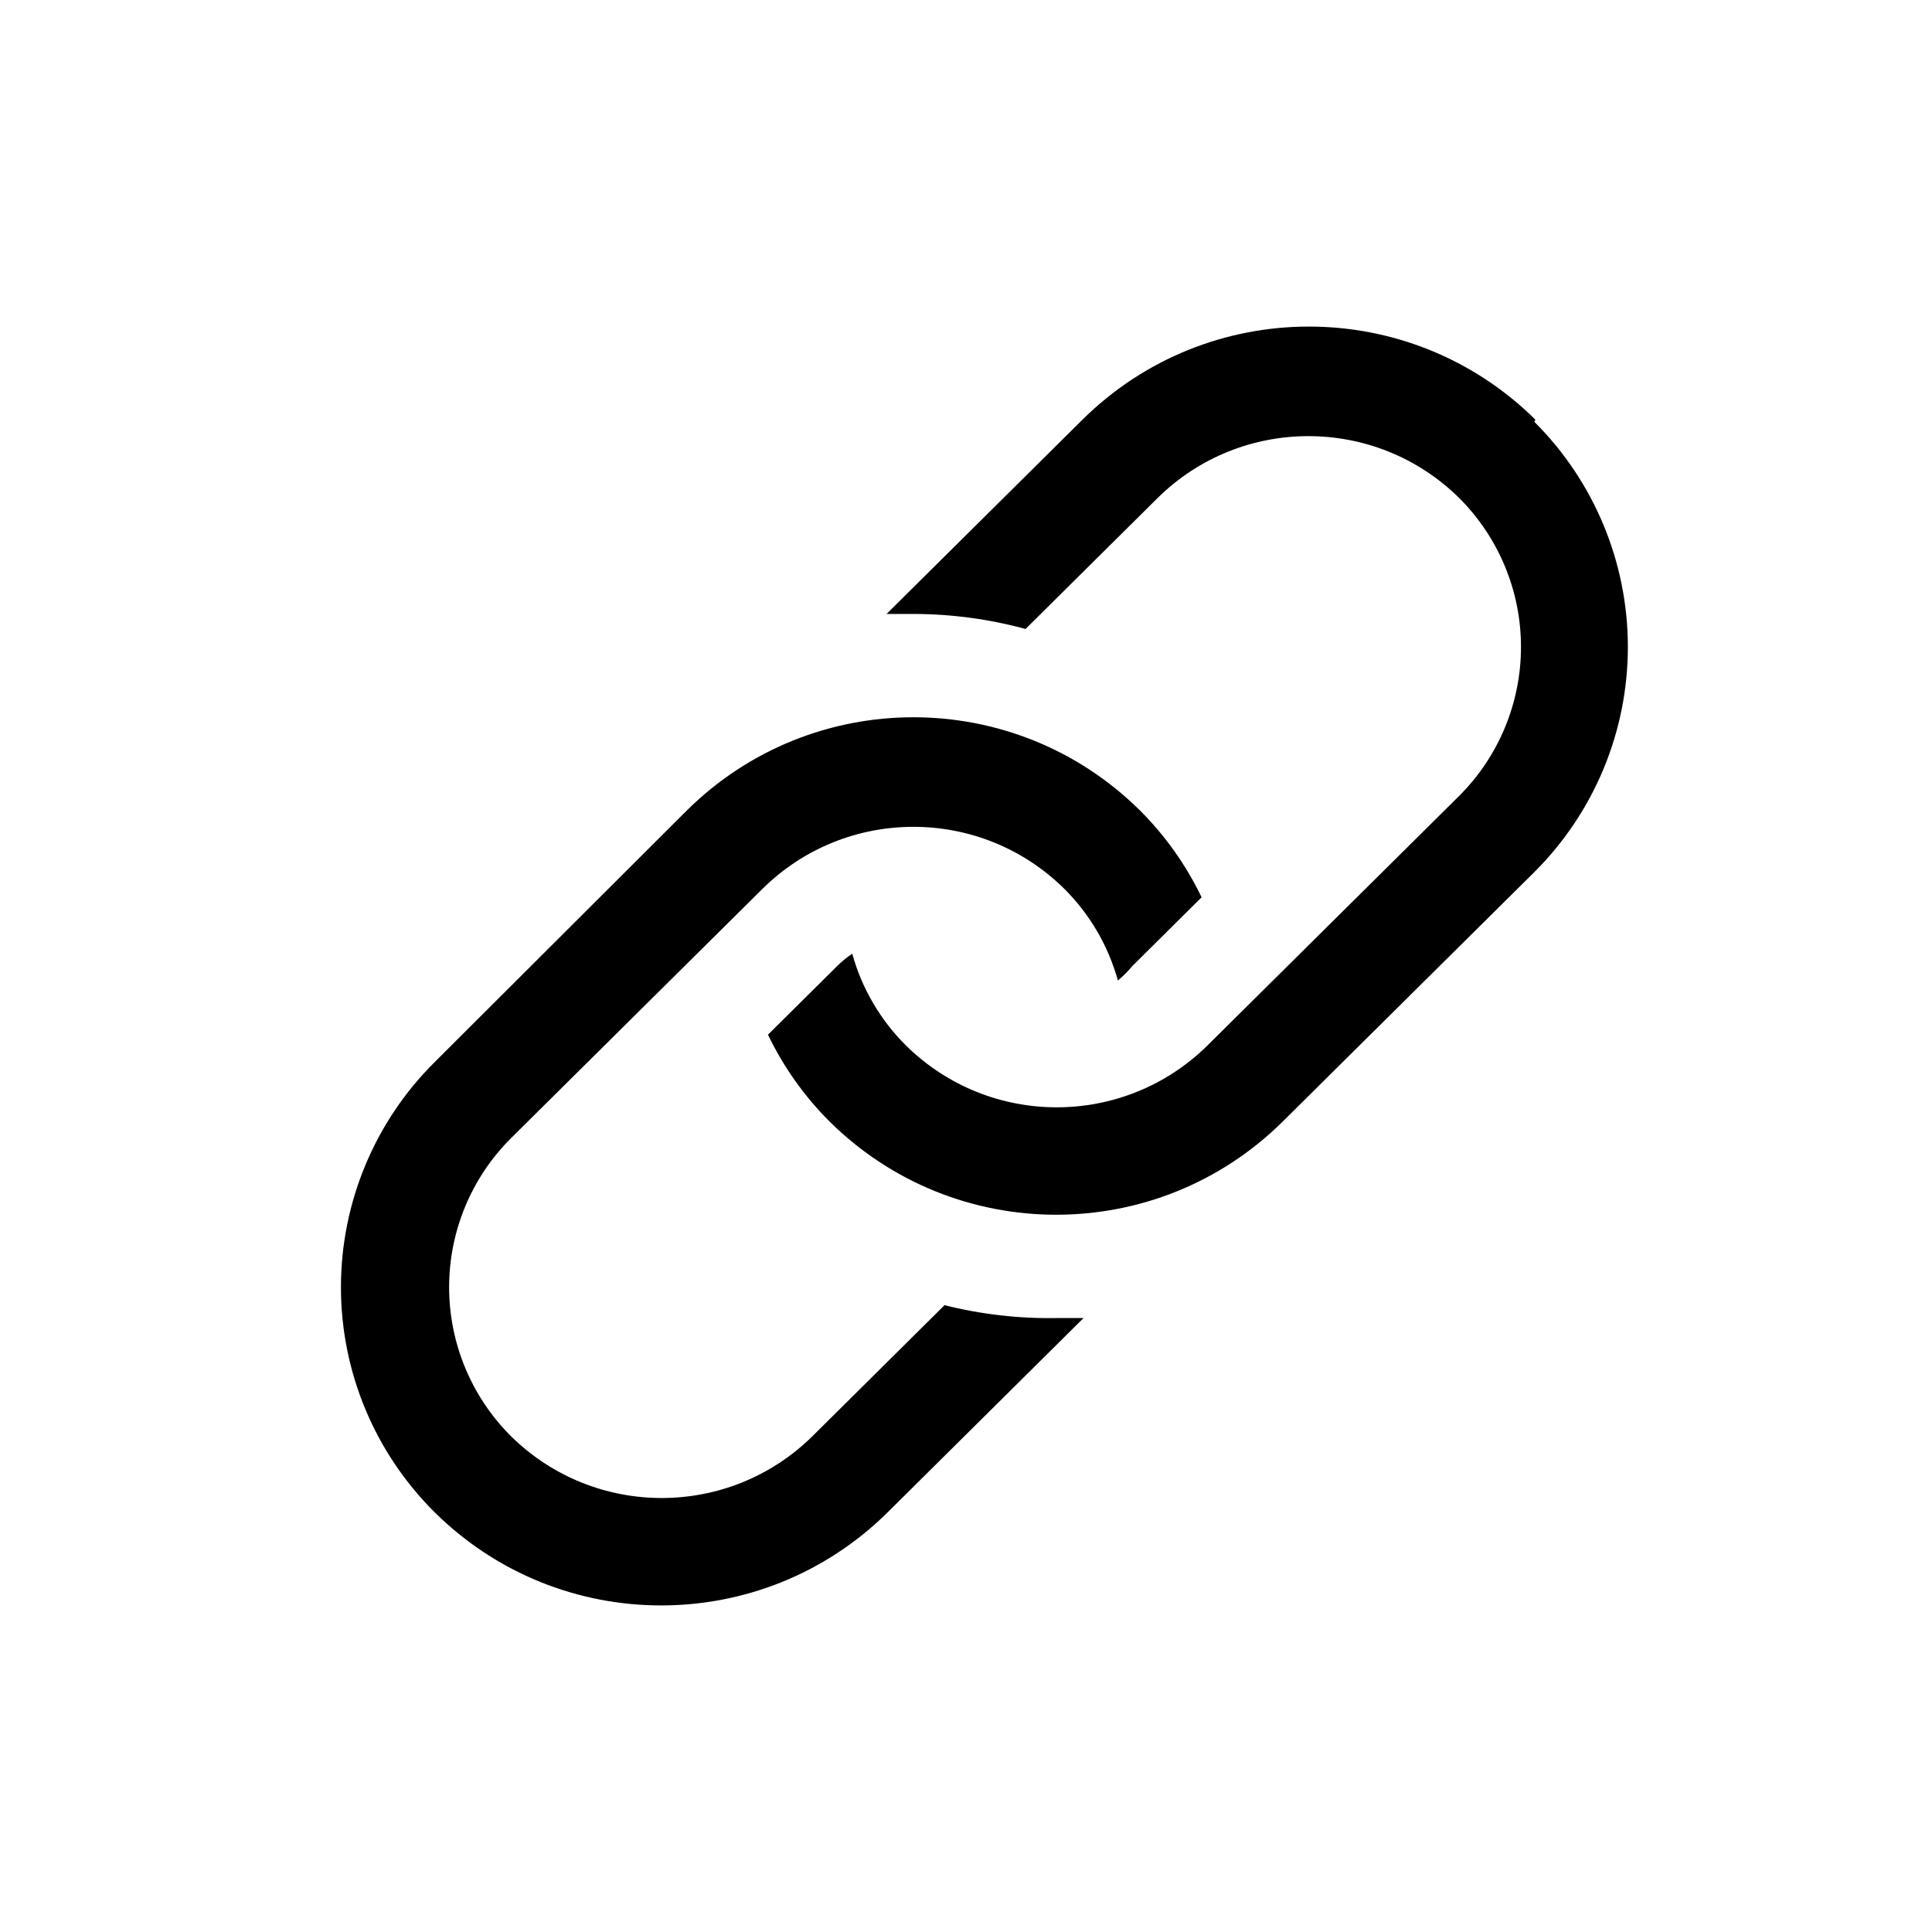
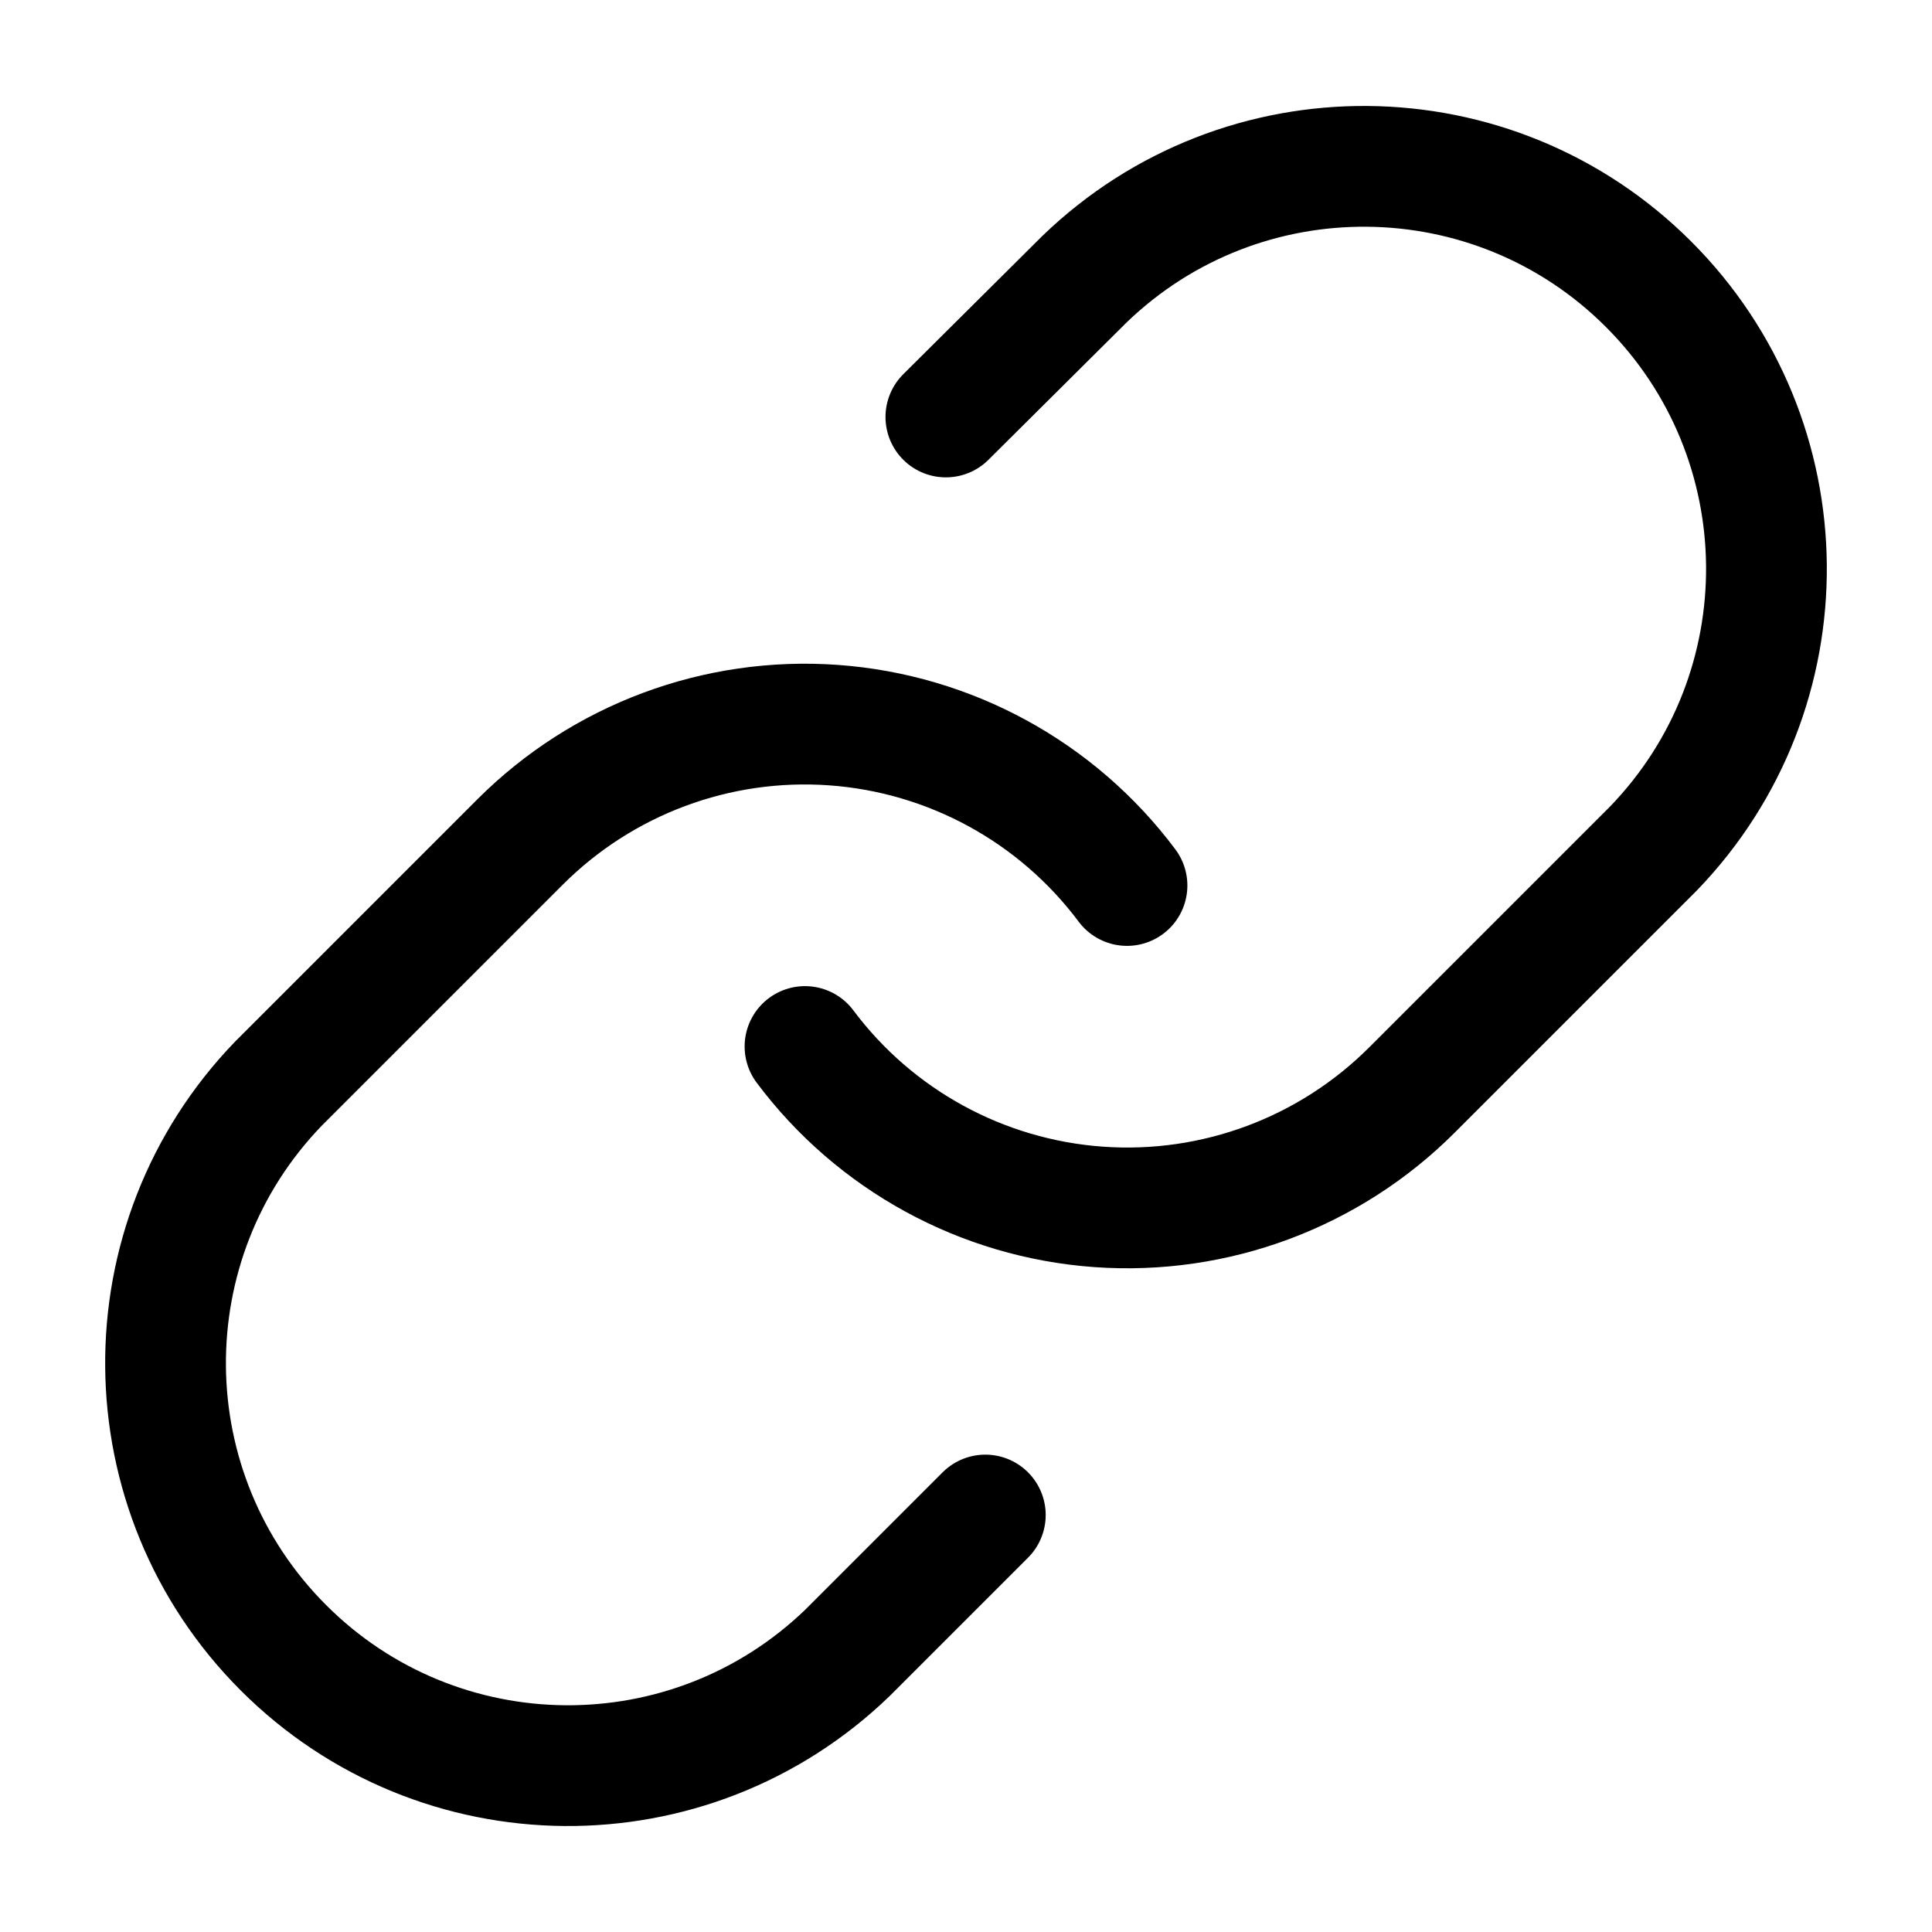
- <svg xmlns="http://www.w3.org/2000/svg" width="36" height="36" viewBox="0 0 36 36">
-   <path d="M17.6,24.32l-2.46,2.44a4,4,0,0,1-5.62,0,3.92,3.92,0,0,1,0-5.55l4.69-4.65a4,4,0,0,1,5.62,0,3.86,3.86,0,0,1,1,1.71A2,2,0,0,0,21.1,18l1.29-1.28a5.89,5.89,0,0,0-1.15-1.62,6,6,0,0,0-8.44,0L8.1,19.79a5.91,5.91,0,0,0,0,8.39,6,6,0,0,0,8.44,0l3.65-3.62c-.17,0-.33,0-.5,0A8,8,0,0,1,17.6,24.32Z" />
-   <path d="M28.61,7.82a6,6,0,0,0-8.44,0l-3.65,3.62c.17,0,.33,0,.49,0h0a8,8,0,0,1,2.1.28l2.46-2.44a4,4,0,0,1,5.62,0,3.92,3.92,0,0,1,0,5.55l-4.69,4.65a4,4,0,0,1-5.62,0,3.86,3.86,0,0,1-1-1.71,2,2,0,0,0-.28.23l-1.29,1.28a5.89,5.89,0,0,0,1.15,1.62,6,6,0,0,0,8.44,0l4.69-4.65a5.92,5.92,0,0,0,0-8.39Z" />
+ <svg xmlns="http://www.w3.org/2000/svg" width="24" height="24" viewBox="0 0 24 24" fill="none" stroke="currentColor" stroke-width="1.5" stroke-linecap="round" stroke-linejoin="round">
+   <path d="M10 13a5 5 0 0 0 7.54.54l3-3a5 5 0 0 0-7.07-7.07l-1.72 1.71" />
+   <path d="M14 11a5 5 0 0 0-7.54-.54l-3 3a5 5 0 0 0 7.07 7.07l1.71-1.71" />
</svg>
